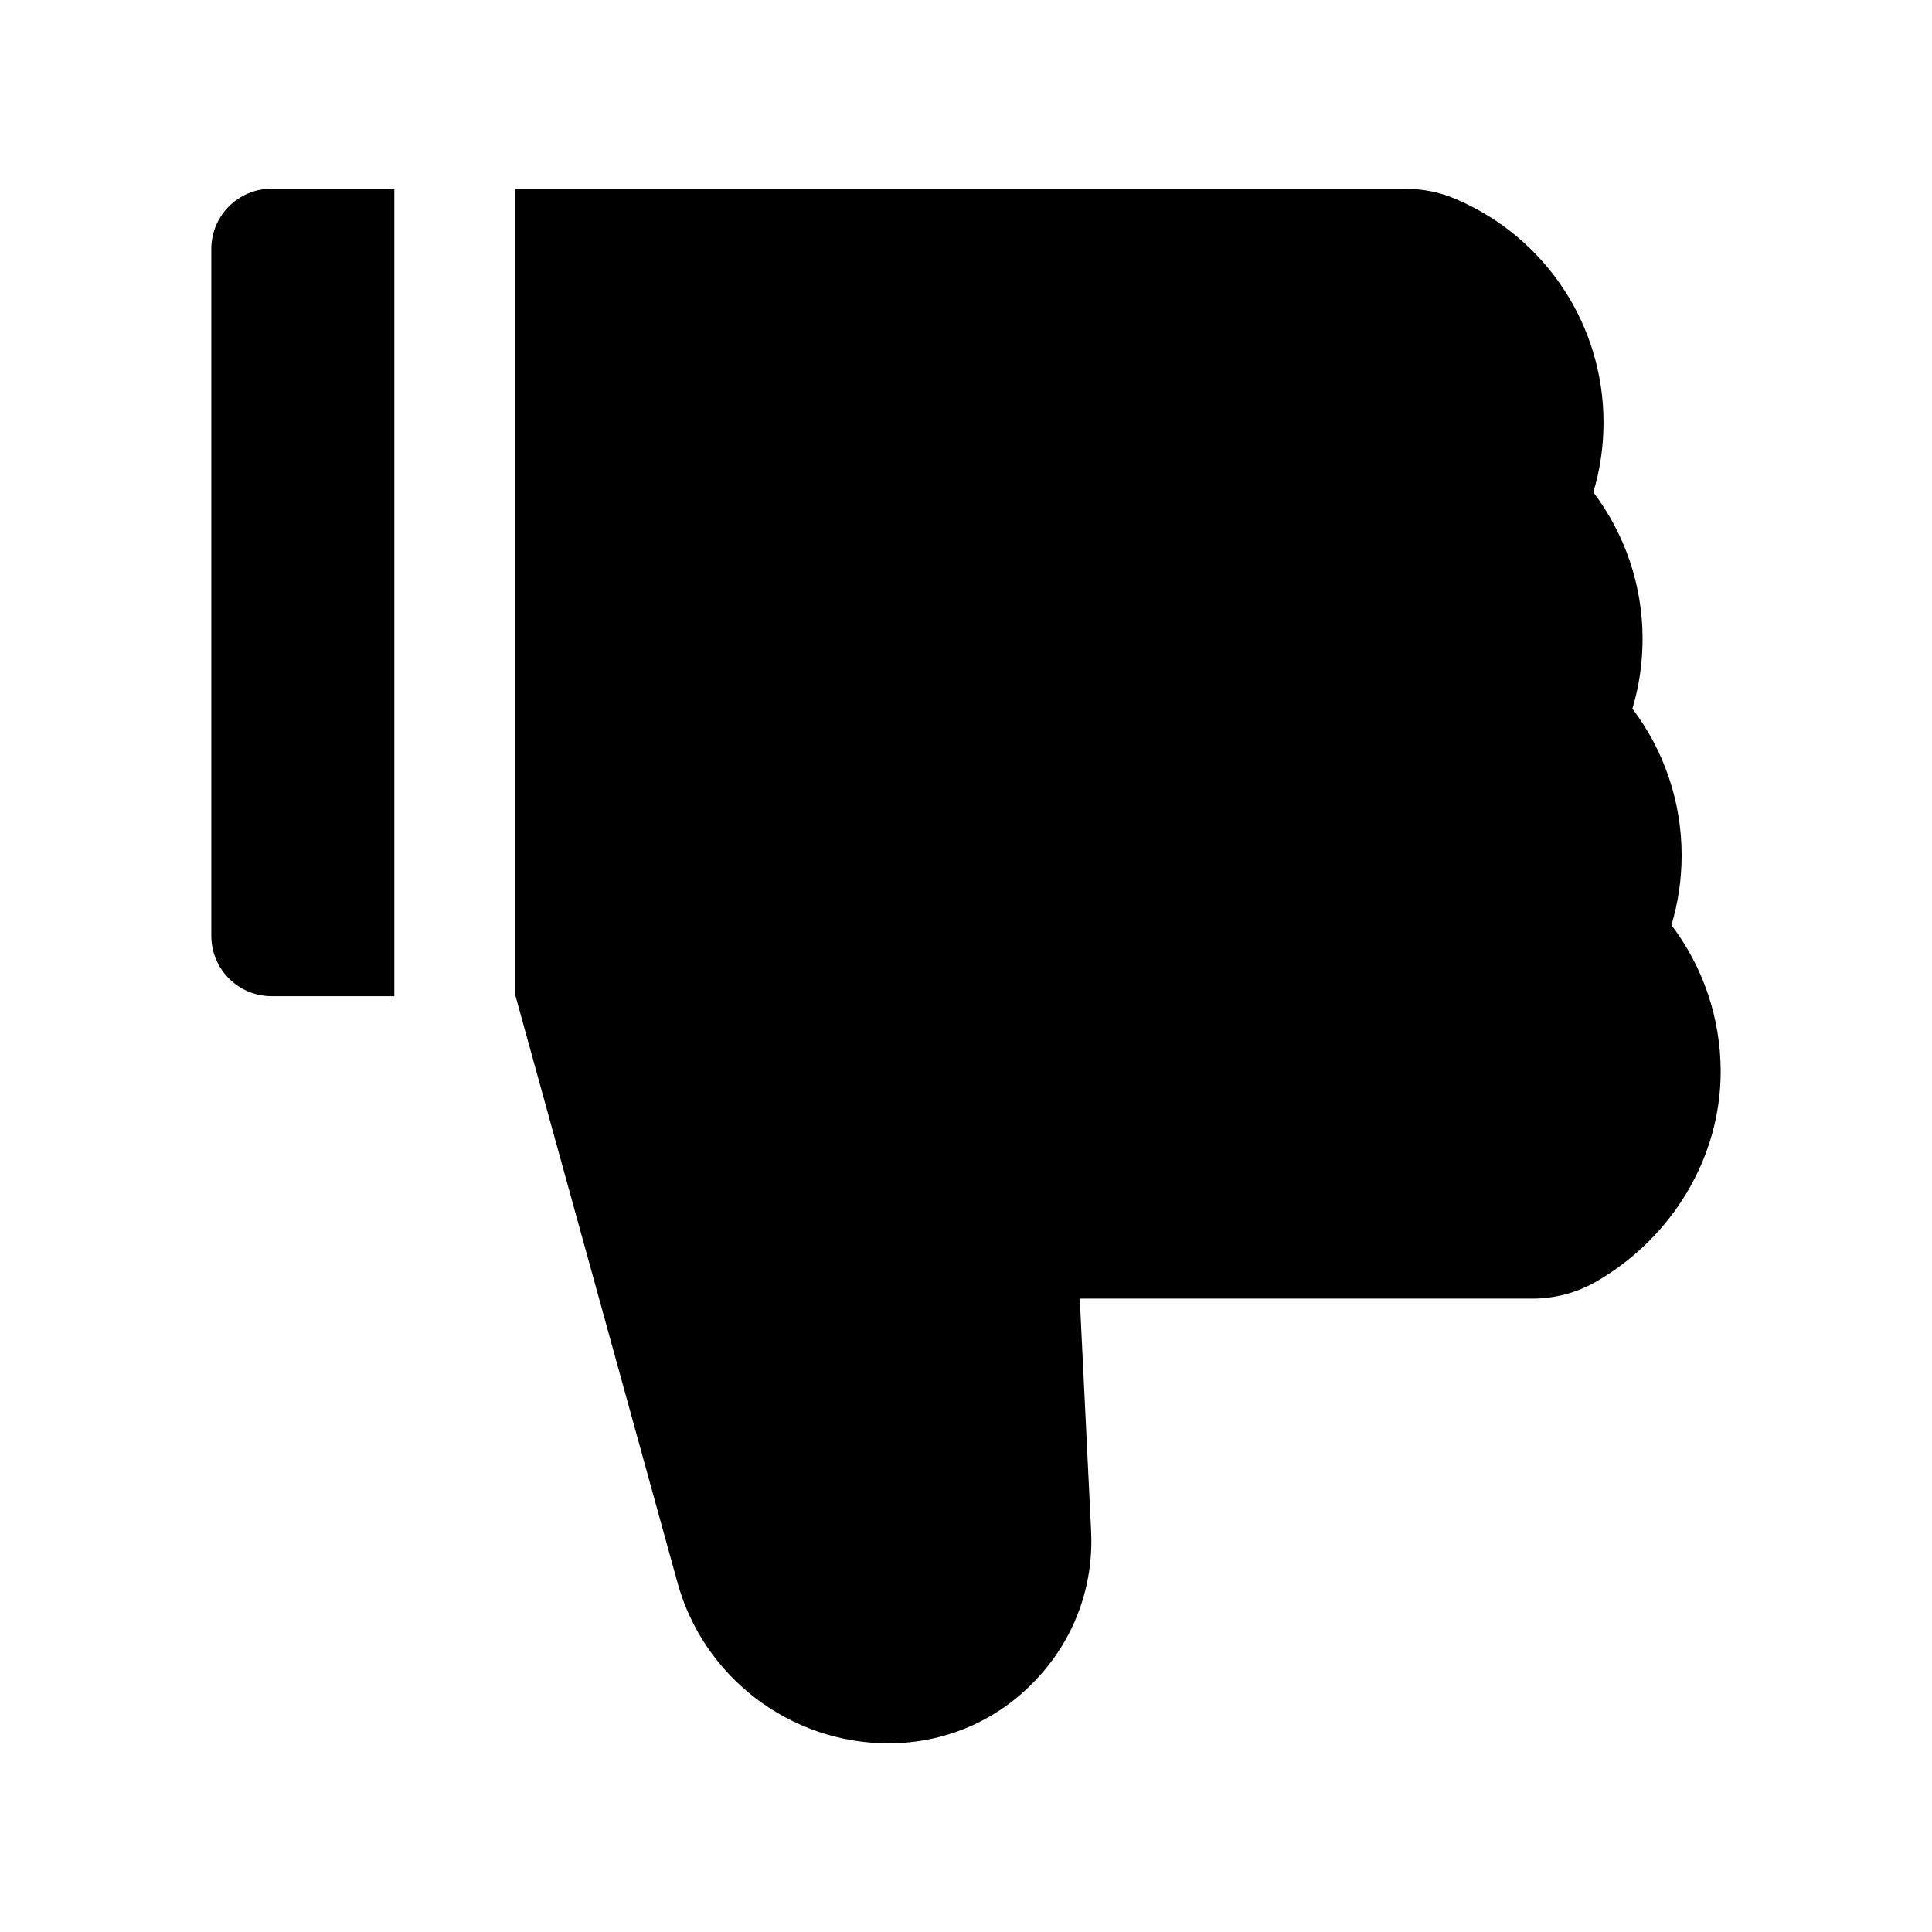
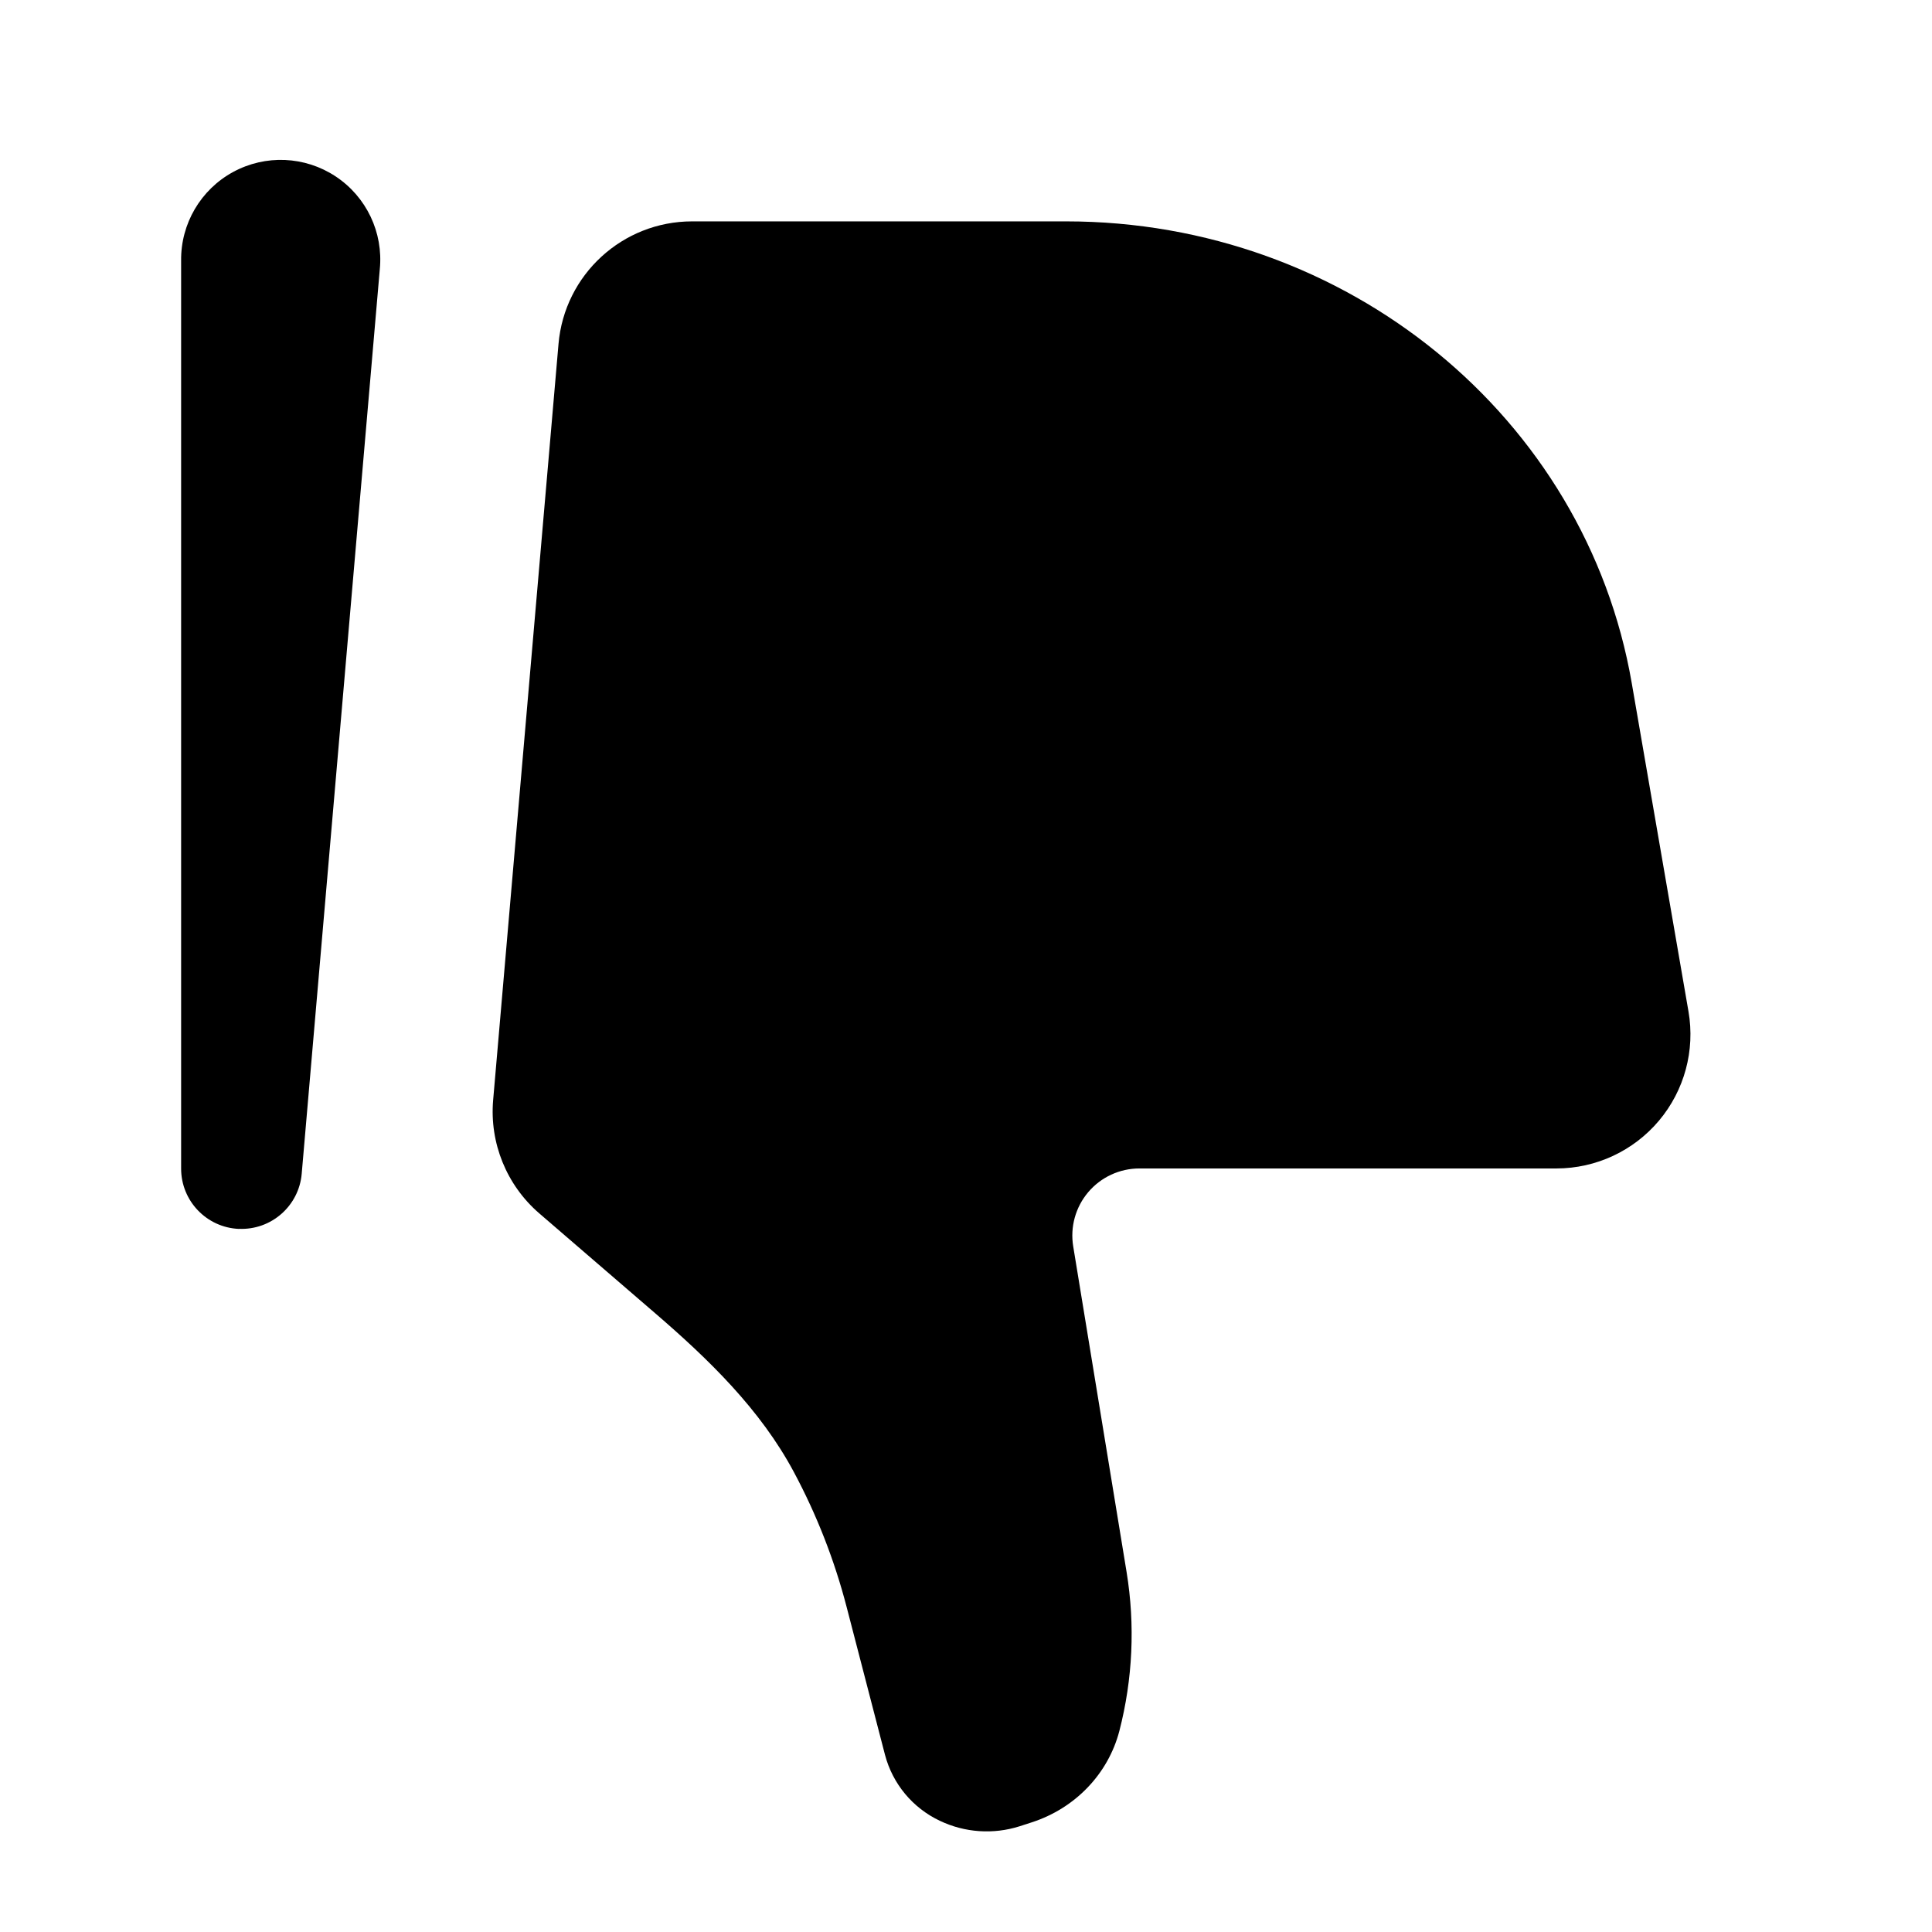
- <svg xmlns="http://www.w3.org/2000/svg" fill="currentColor" viewBox="0 0 1024 1024">
-   <path d="M885.9 490.3c3.6-12 5.4-24.4 5.4-37 0-28.3-9.3-55.5-26.1-77.7 3.6-12 5.4-24.4 5.4-37 0-28.3-9.3-55.5-26.1-77.7 3.6-12 5.4-24.4 5.4-37 0-51.6-30.7-98.1-78.3-118.4a66.1 66.1 0 0 0-26.5-5.4H273v428h.3l85.8 310.8C372.9 889 418.9 924 470.9 924c29.7 0 57.4-11.8 77.9-33.4 20.5-21.5 31-49.7 29.5-79.4l-6-122.9h239.9c12.1 0 23.9-3.2 34.3-9.3 40.4-23.5 65.5-66.1 65.5-111 0-28.3-9.3-55.5-26.1-77.7zM112 132v364c0 17.7 14.3 32 32 32h65V100h-65c-17.7 0-32 14.3-32 32z" />
+ <svg xmlns="http://www.w3.org/2000/svg" width="1em" height="1em" viewBox="0 0 24 24">
+   <path fill="currentColor" d="m20.27 8.485l.705 4.08a1.666 1.666 0 0 1-1.64 1.95h-5.181a.833.833 0 0 0-.822.969l.663 4.045a4.8 4.8 0 0 1-.09 1.974c-.139.533-.55.962-1.092 1.136l-.145.047c-.328.105-.685.08-.994-.068a1.26 1.26 0 0 1-.68-.818l-.476-1.834a7.6 7.6 0 0 0-.656-1.679c-.415-.777-1.057-1.4-1.725-1.975l-1.439-1.24a1.67 1.67 0 0 1-.572-1.406l.812-9.393A1.666 1.666 0 0 1 8.597 2.75h4.648c3.482 0 6.453 2.426 7.025 5.735" />
+   <path fill="currentColor" fill-rule="evenodd" d="M2.968 15.265a.75.75 0 0 0 .78-.685l.97-11.236a1.237 1.237 0 1 0-2.468-.107v11.279a.75.75 0 0 0 .718.75" clip-rule="evenodd" />
</svg>
